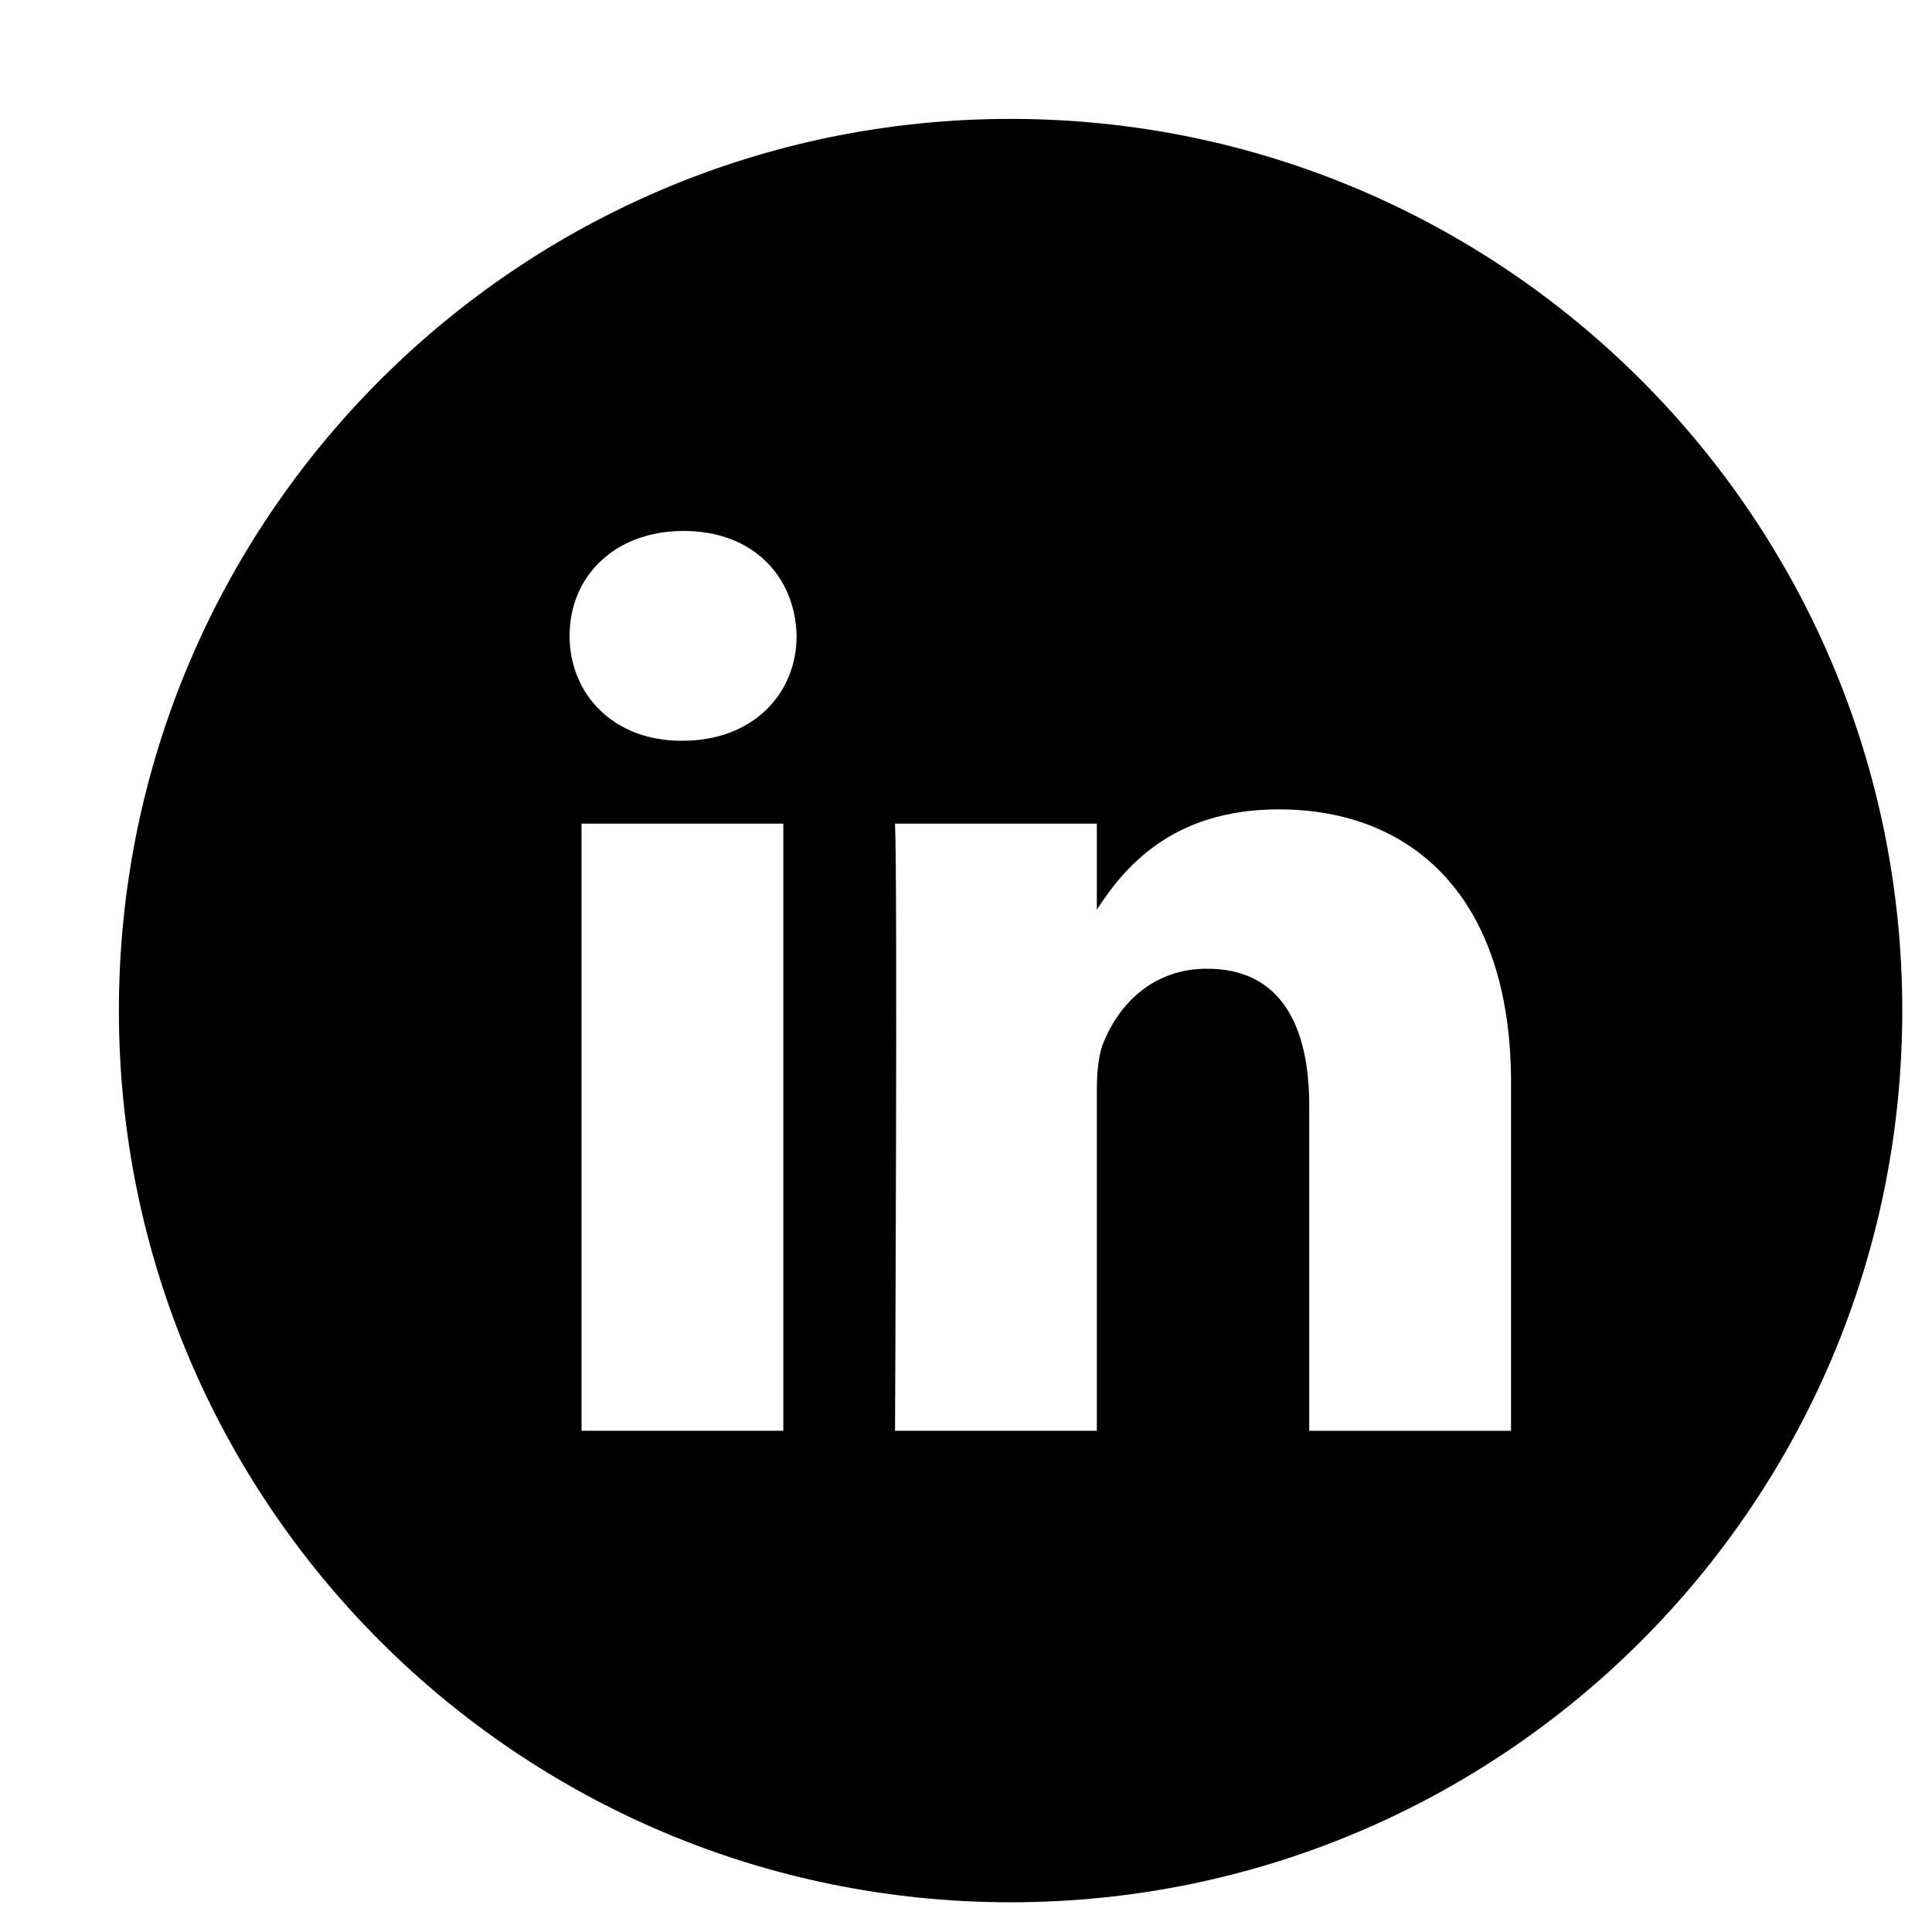
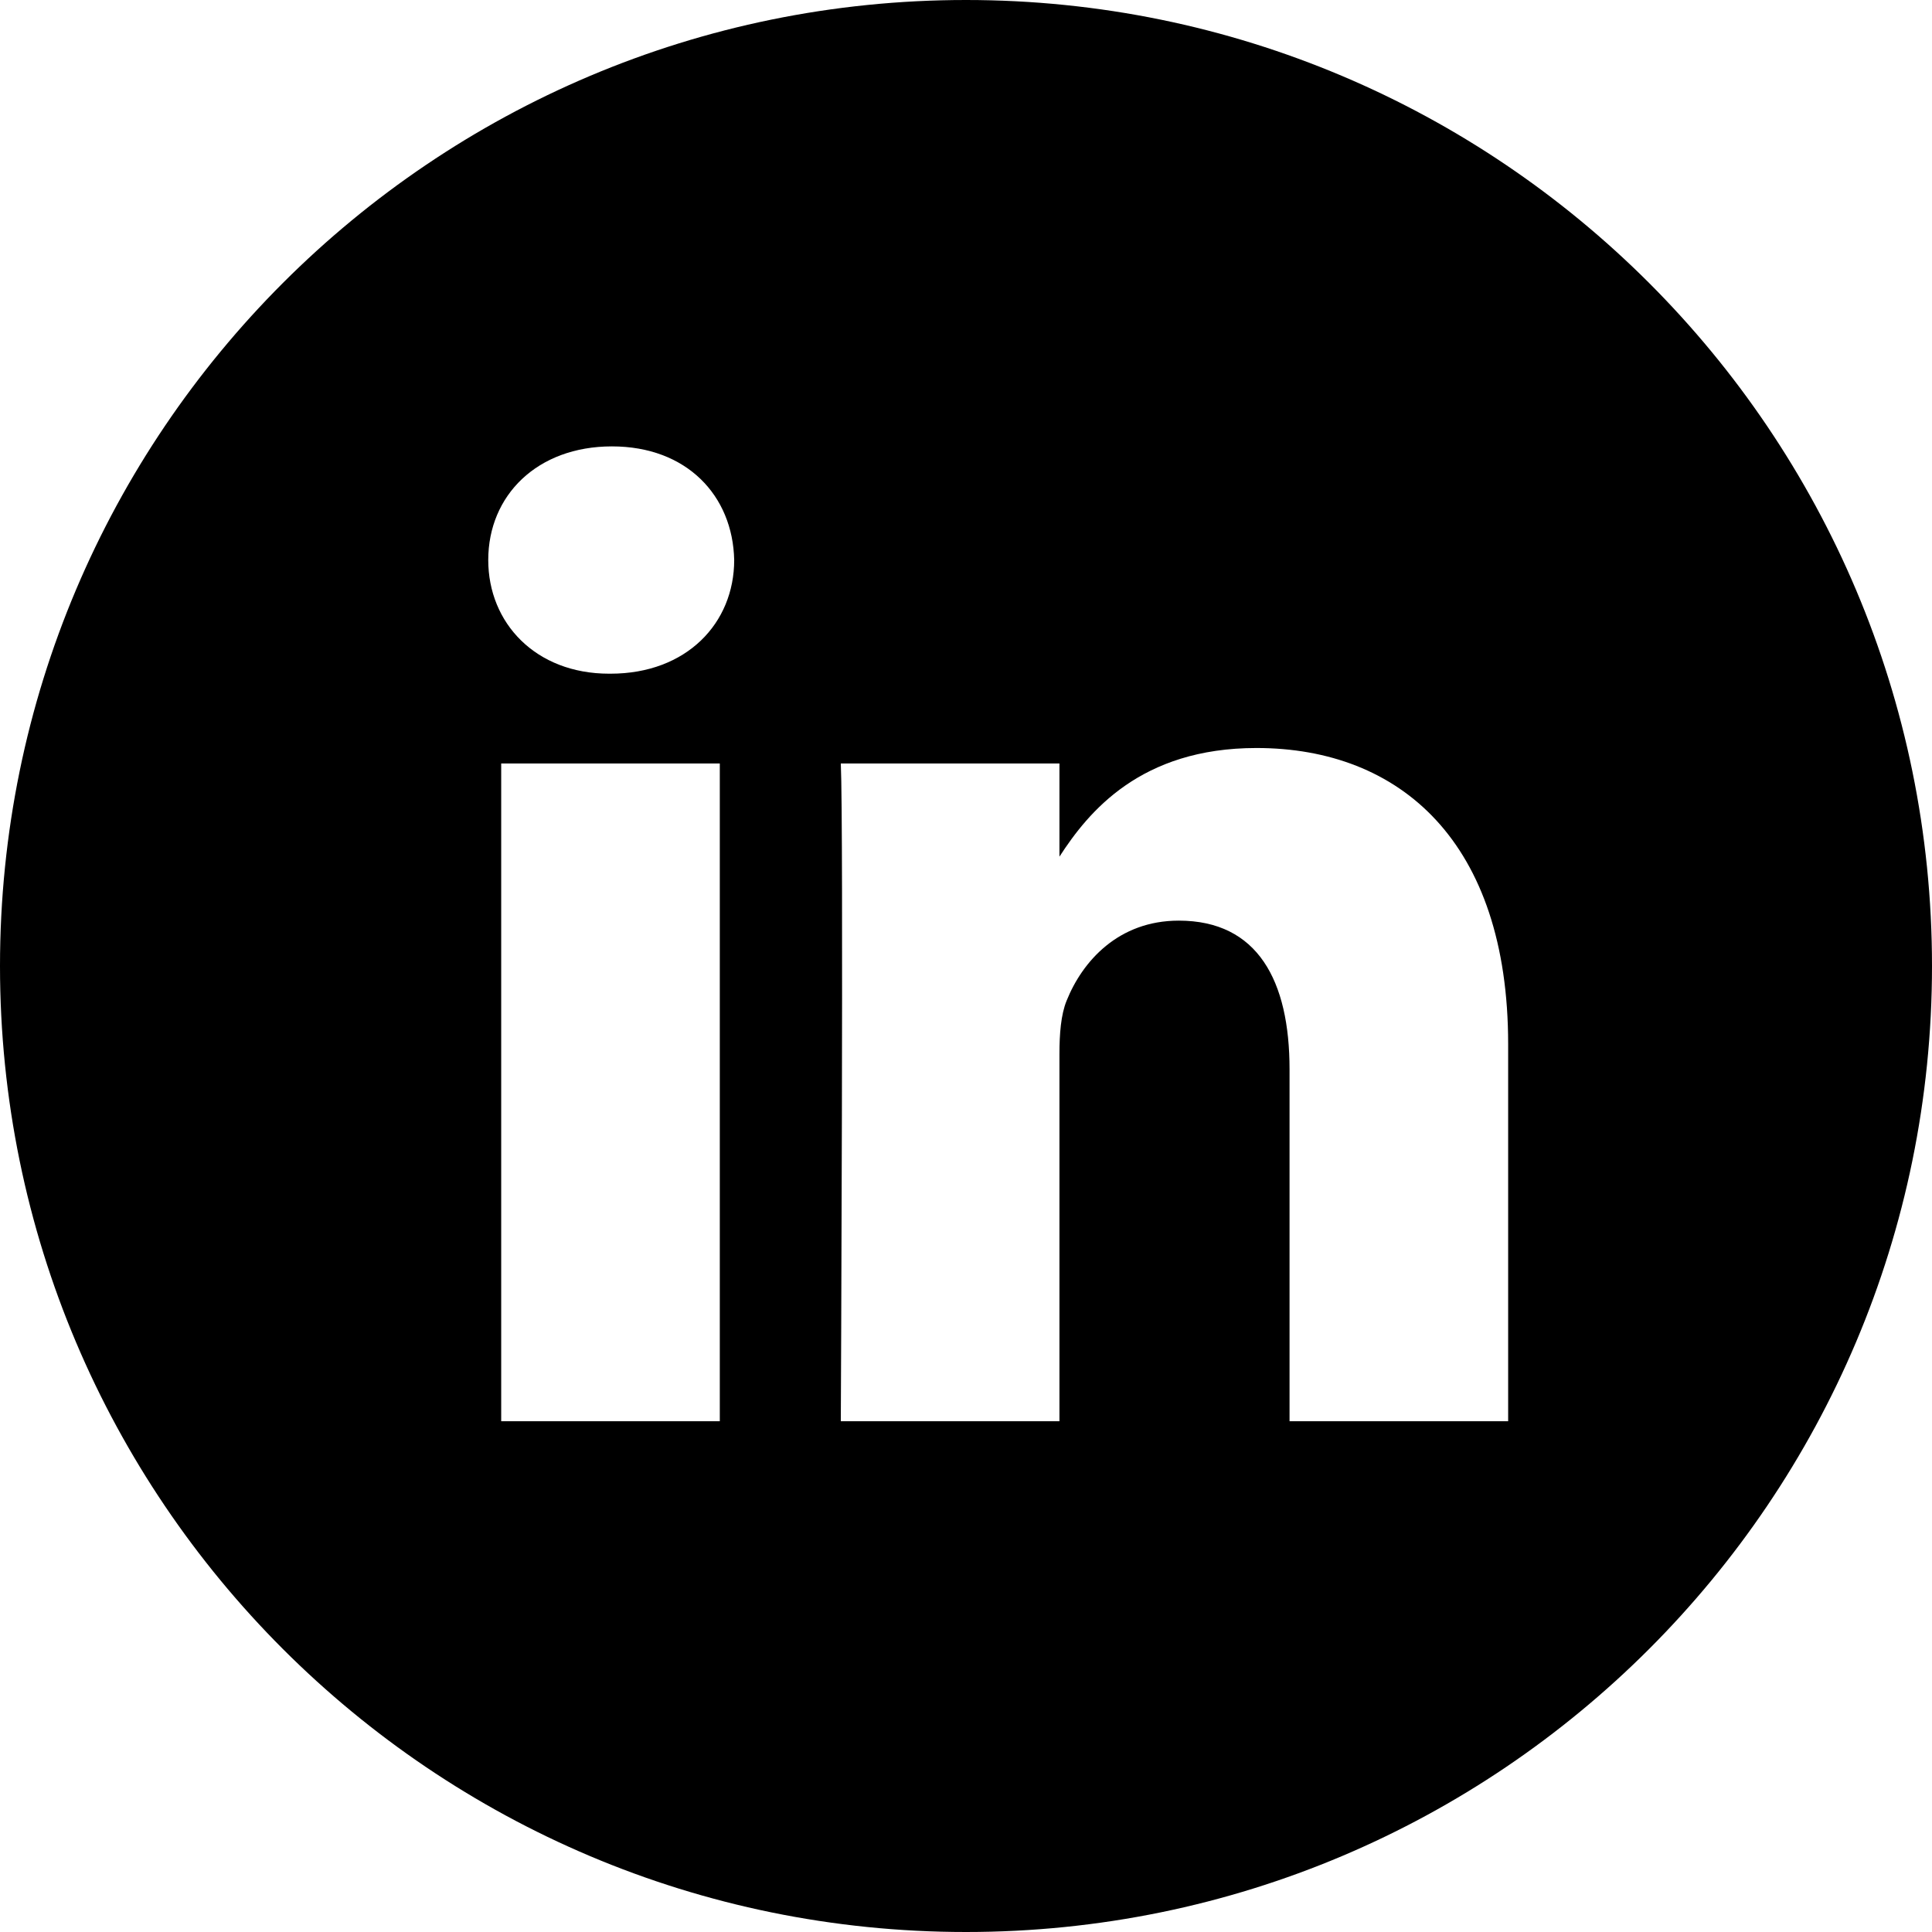
- <svg xmlns="http://www.w3.org/2000/svg" style="enable-background:new 0 0 65 65;" version="1.1" viewBox="0 0 65 65" xml:space="preserve">
-   <path d="M50.837,48.137V36.425c0-6.275-3.35-9.195-7.816-9.195  c-3.604,0-5.219,1.983-6.119,3.374V27.71h-6.79c0.09,1.917,0,20.427,0,20.427h6.79V36.729c0-0.609,0.044-1.219,0.224-1.655  c0.49-1.22,1.607-2.483,3.482-2.483c2.458,0,3.44,1.873,3.44,4.618v10.929H50.837z M22.959,24.922c2.367,0,3.842-1.57,3.842-3.531  c-0.044-2.003-1.475-3.528-3.797-3.528s-3.841,1.524-3.841,3.528c0,1.961,1.474,3.531,3.753,3.531H22.959z M34,64  C17.432,64,4,50.568,4,34C4,17.431,17.432,4,34,4s30,13.431,30,30C64,50.568,50.568,64,34,64z M26.354,48.137V27.71h-6.789v20.427  H26.354z" style="fill-rule:evenodd;clip-rule:evenodd;fill:{{ .fill }};" />
+ <svg xmlns="http://www.w3.org/2000/svg" role="img" viewBox="4 4 60 60">
+   <path d="M50.837,48.137V36.425c0-6.275-3.35-9.195-7.816-9.195  c-3.604,0-5.219,1.983-6.119,3.374V27.71h-6.79c0.09,1.917,0,20.427,0,20.427h6.79V36.729c0-0.609,0.044-1.219,0.224-1.655  c0.49-1.22,1.607-2.483,3.482-2.483c2.458,0,3.44,1.873,3.44,4.618v10.929H50.837z M22.959,24.922c2.367,0,3.842-1.57,3.842-3.531  c-0.044-2.003-1.475-3.528-3.797-3.528s-3.841,1.524-3.841,3.528c0,1.961,1.474,3.531,3.753,3.531H22.959z M34,64  C17.432,64,4,50.568,4,34C4,17.431,17.432,4,34,4s30,13.431,30,30C64,50.568,50.568,64,34,64z M26.354,48.137V27.71h-6.789v20.427  H26.354z" fill-rule="evenodd" clip-rule="evenodd" />
</svg>
